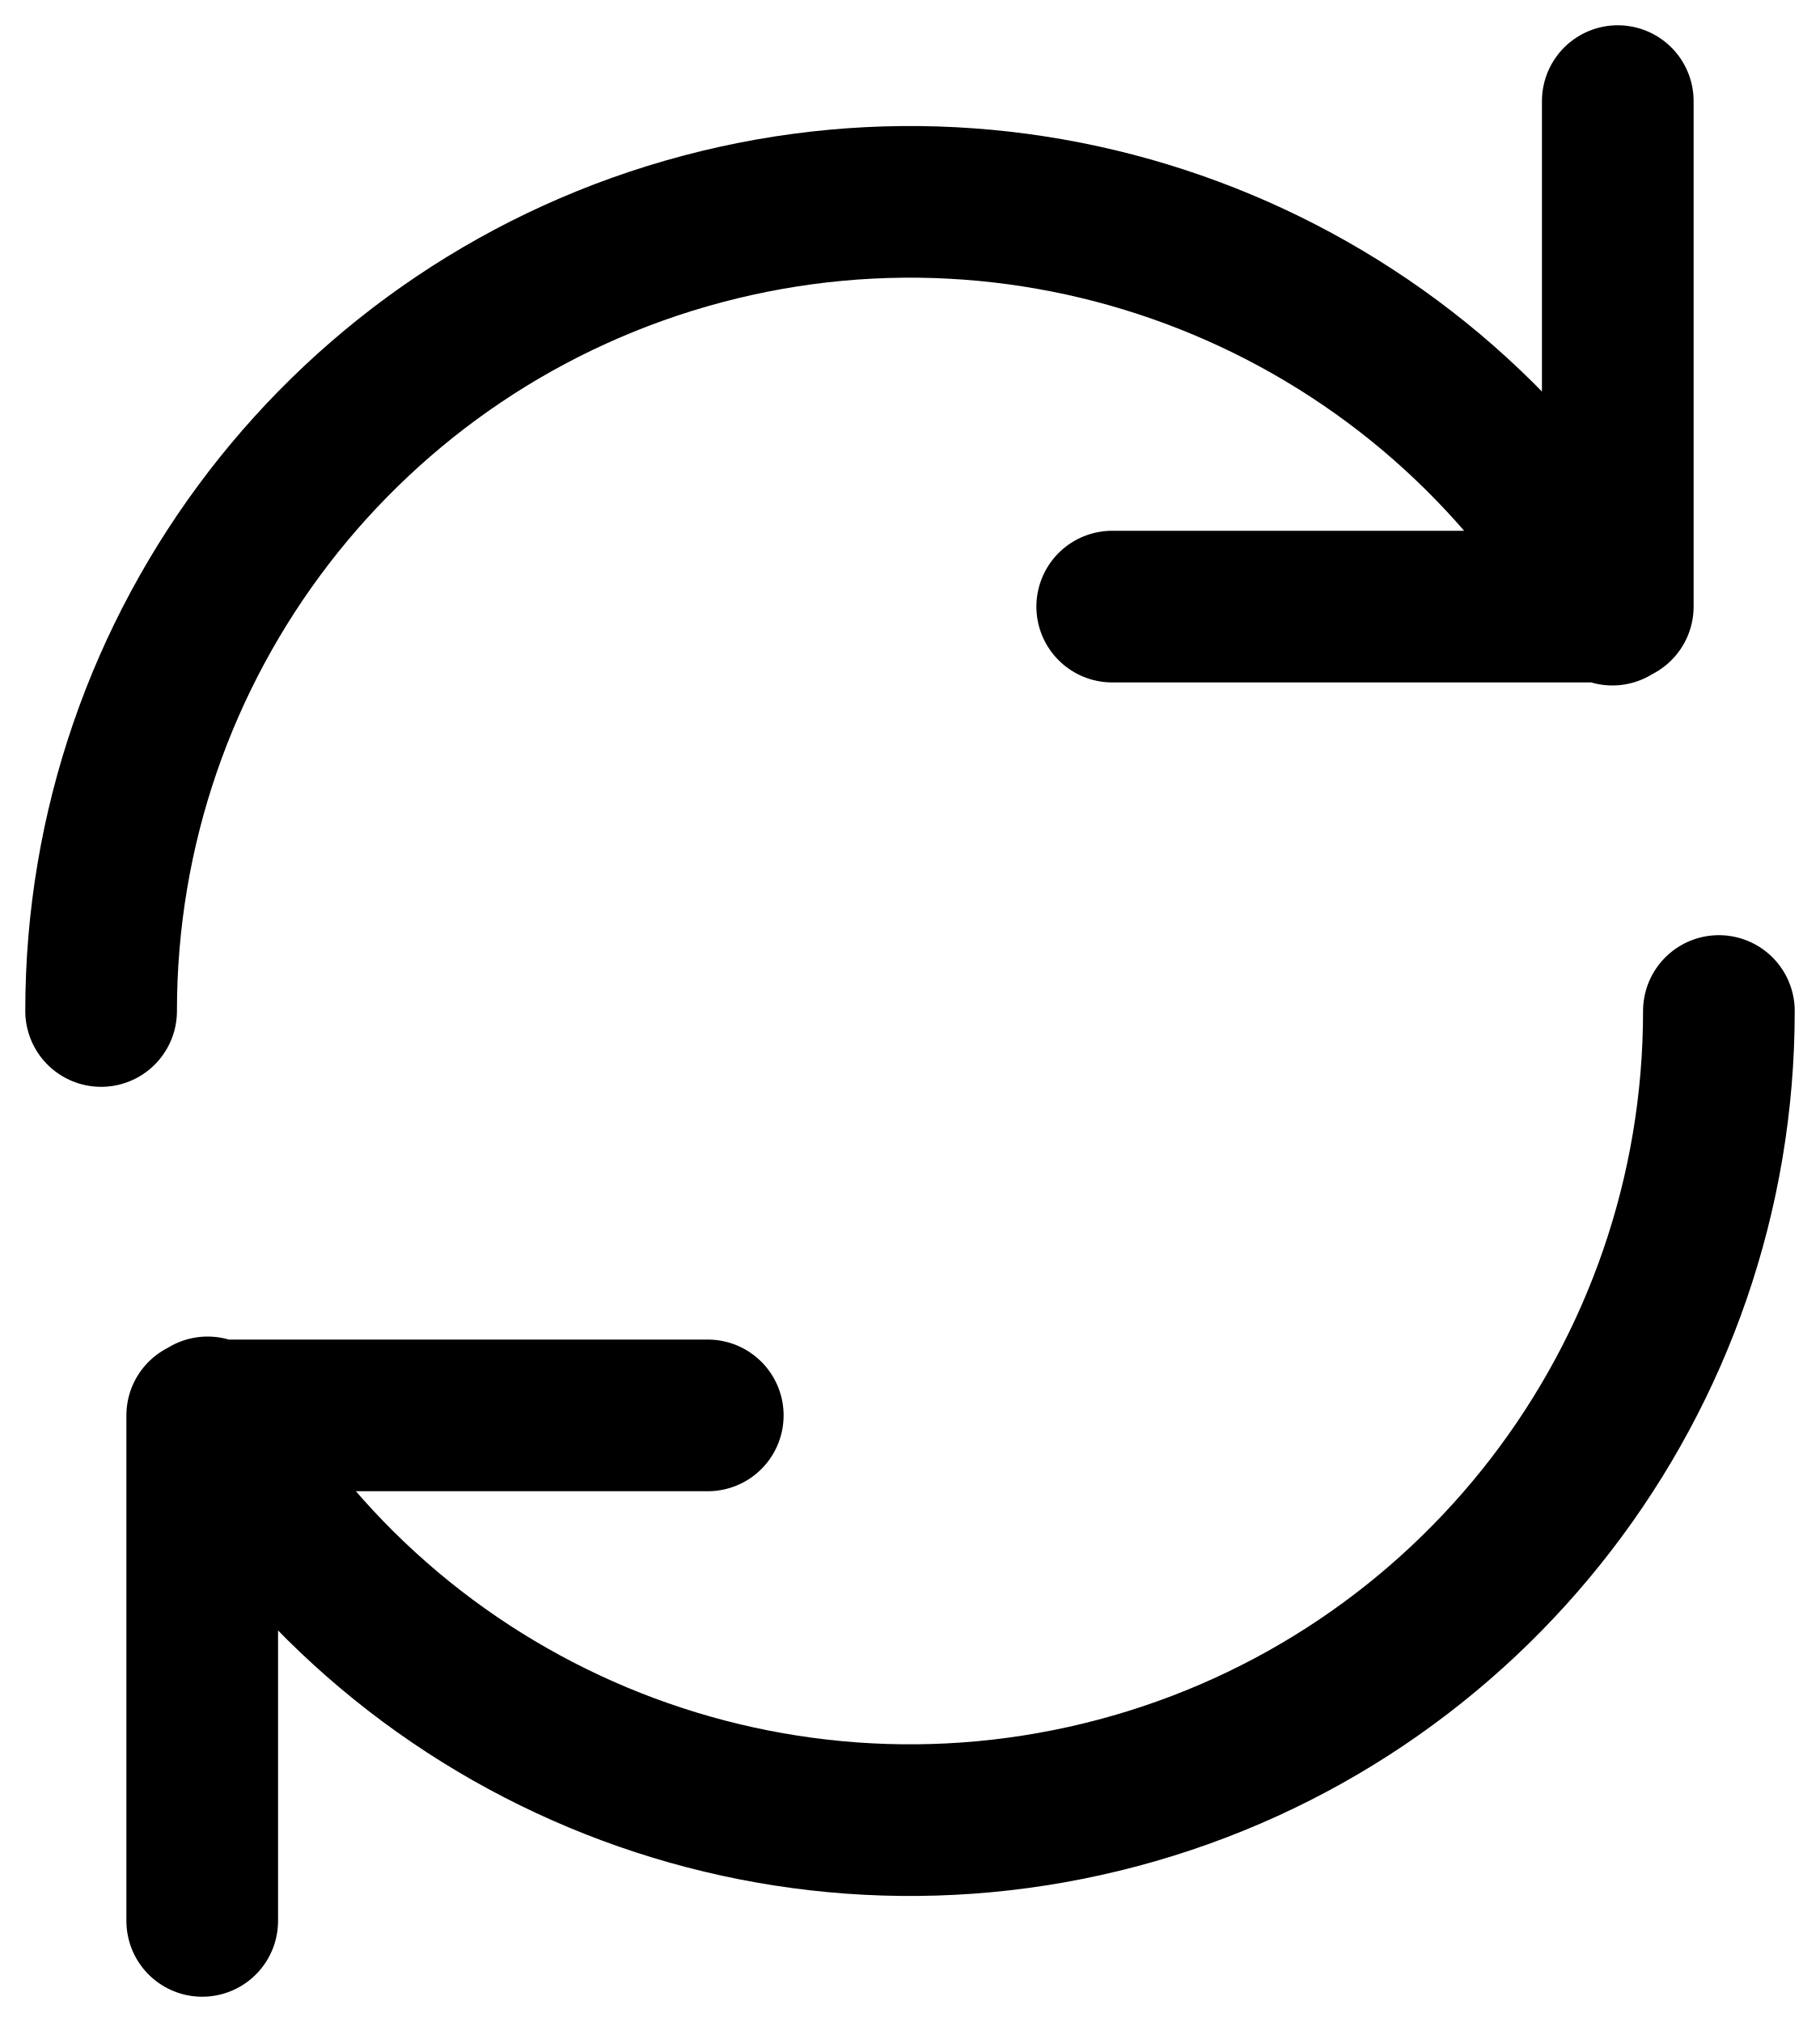
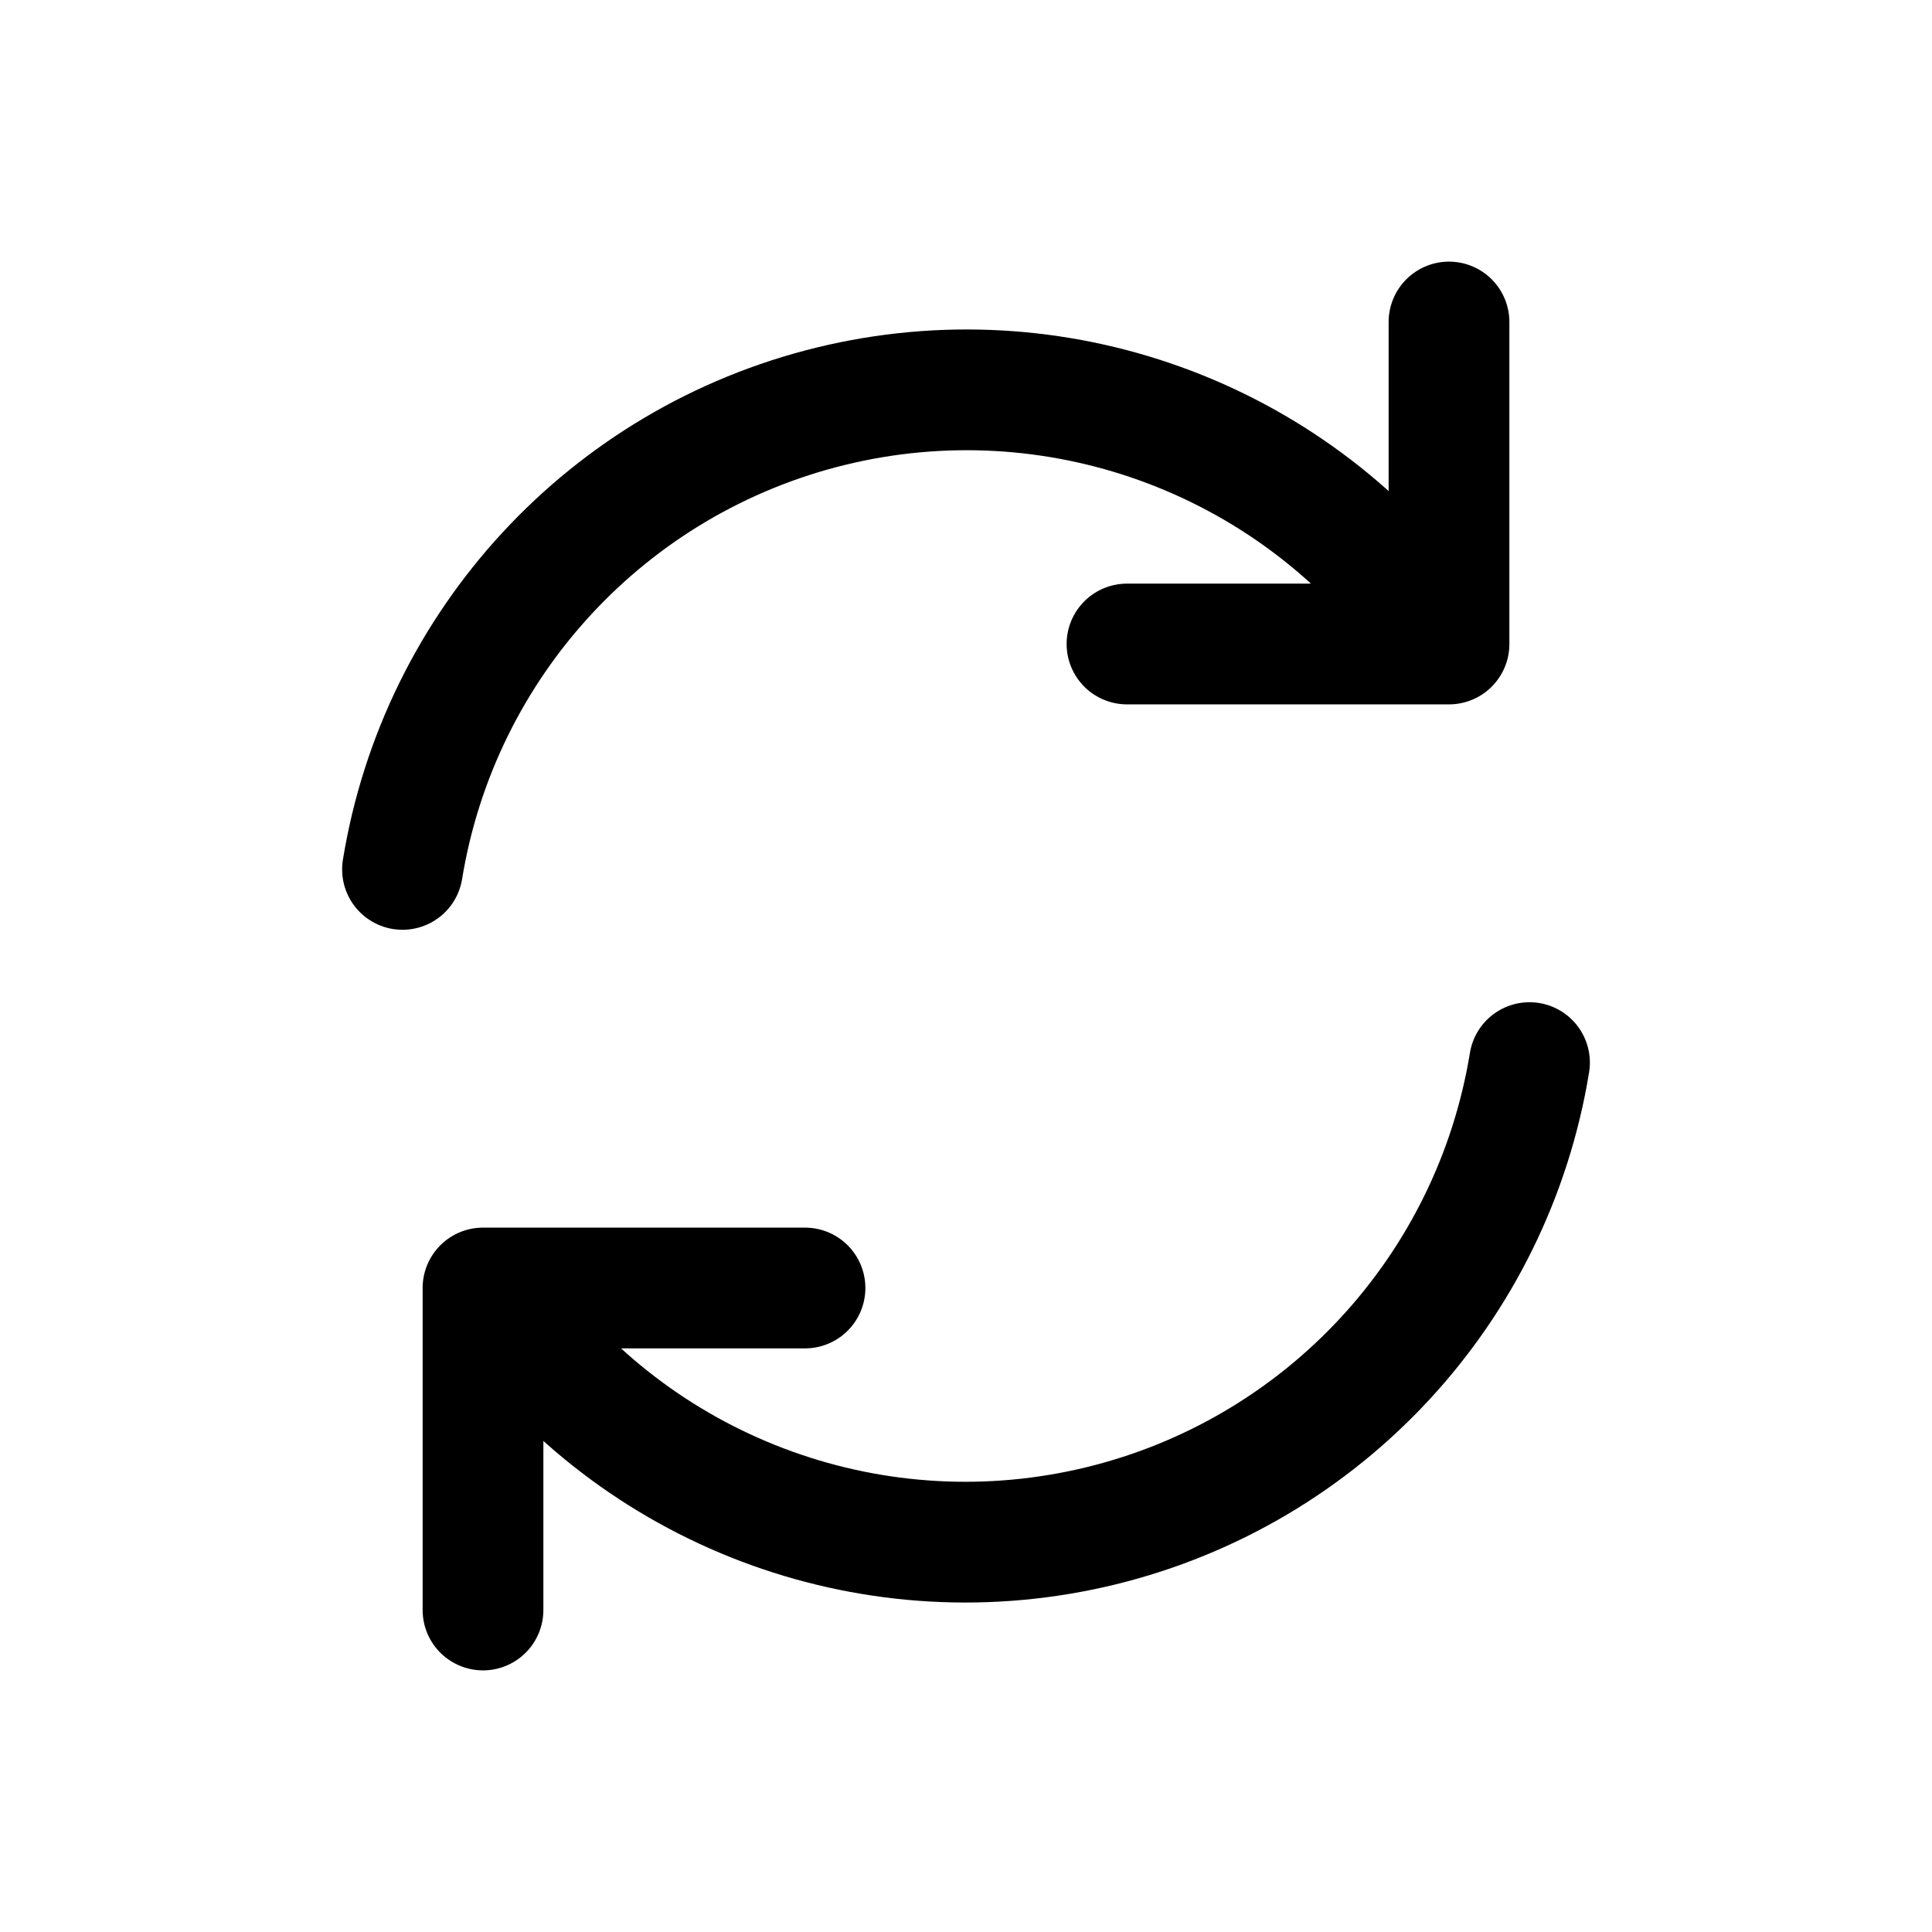
- <svg xmlns="http://www.w3.org/2000/svg" class="w-6 h-6 text-gray-800 dark:text-white" aria-hidden="true" fill="none" viewBox="0 0 18 20">
-   <path stroke="currentColor" stroke-linecap="round" stroke-linejoin="round" stroke-width="1.5" d="M16 1v5h-5M2 19v-5h5m10-4a8 8 0 0 1-14.947 3.97M1 10a8 8 0 0 1 14.947-3.97" />
+ <svg xmlns="http://www.w3.org/2000/svg" class="w-6 h-6 text-gray-800 dark:text-white" aria-hidden="true" fill="none" viewBox="0 0 24 24">
+   <path stroke="currentColor" stroke-linecap="round" stroke-linejoin="round" stroke-width="1.5" d="M17.7 7.7A7.1 7.1 0 0 0 5 10.8M18 4v4h-4m-7.7 8.3A7.1 7.1 0 0 0 19 13.2M6 20v-4h4" />
</svg>
